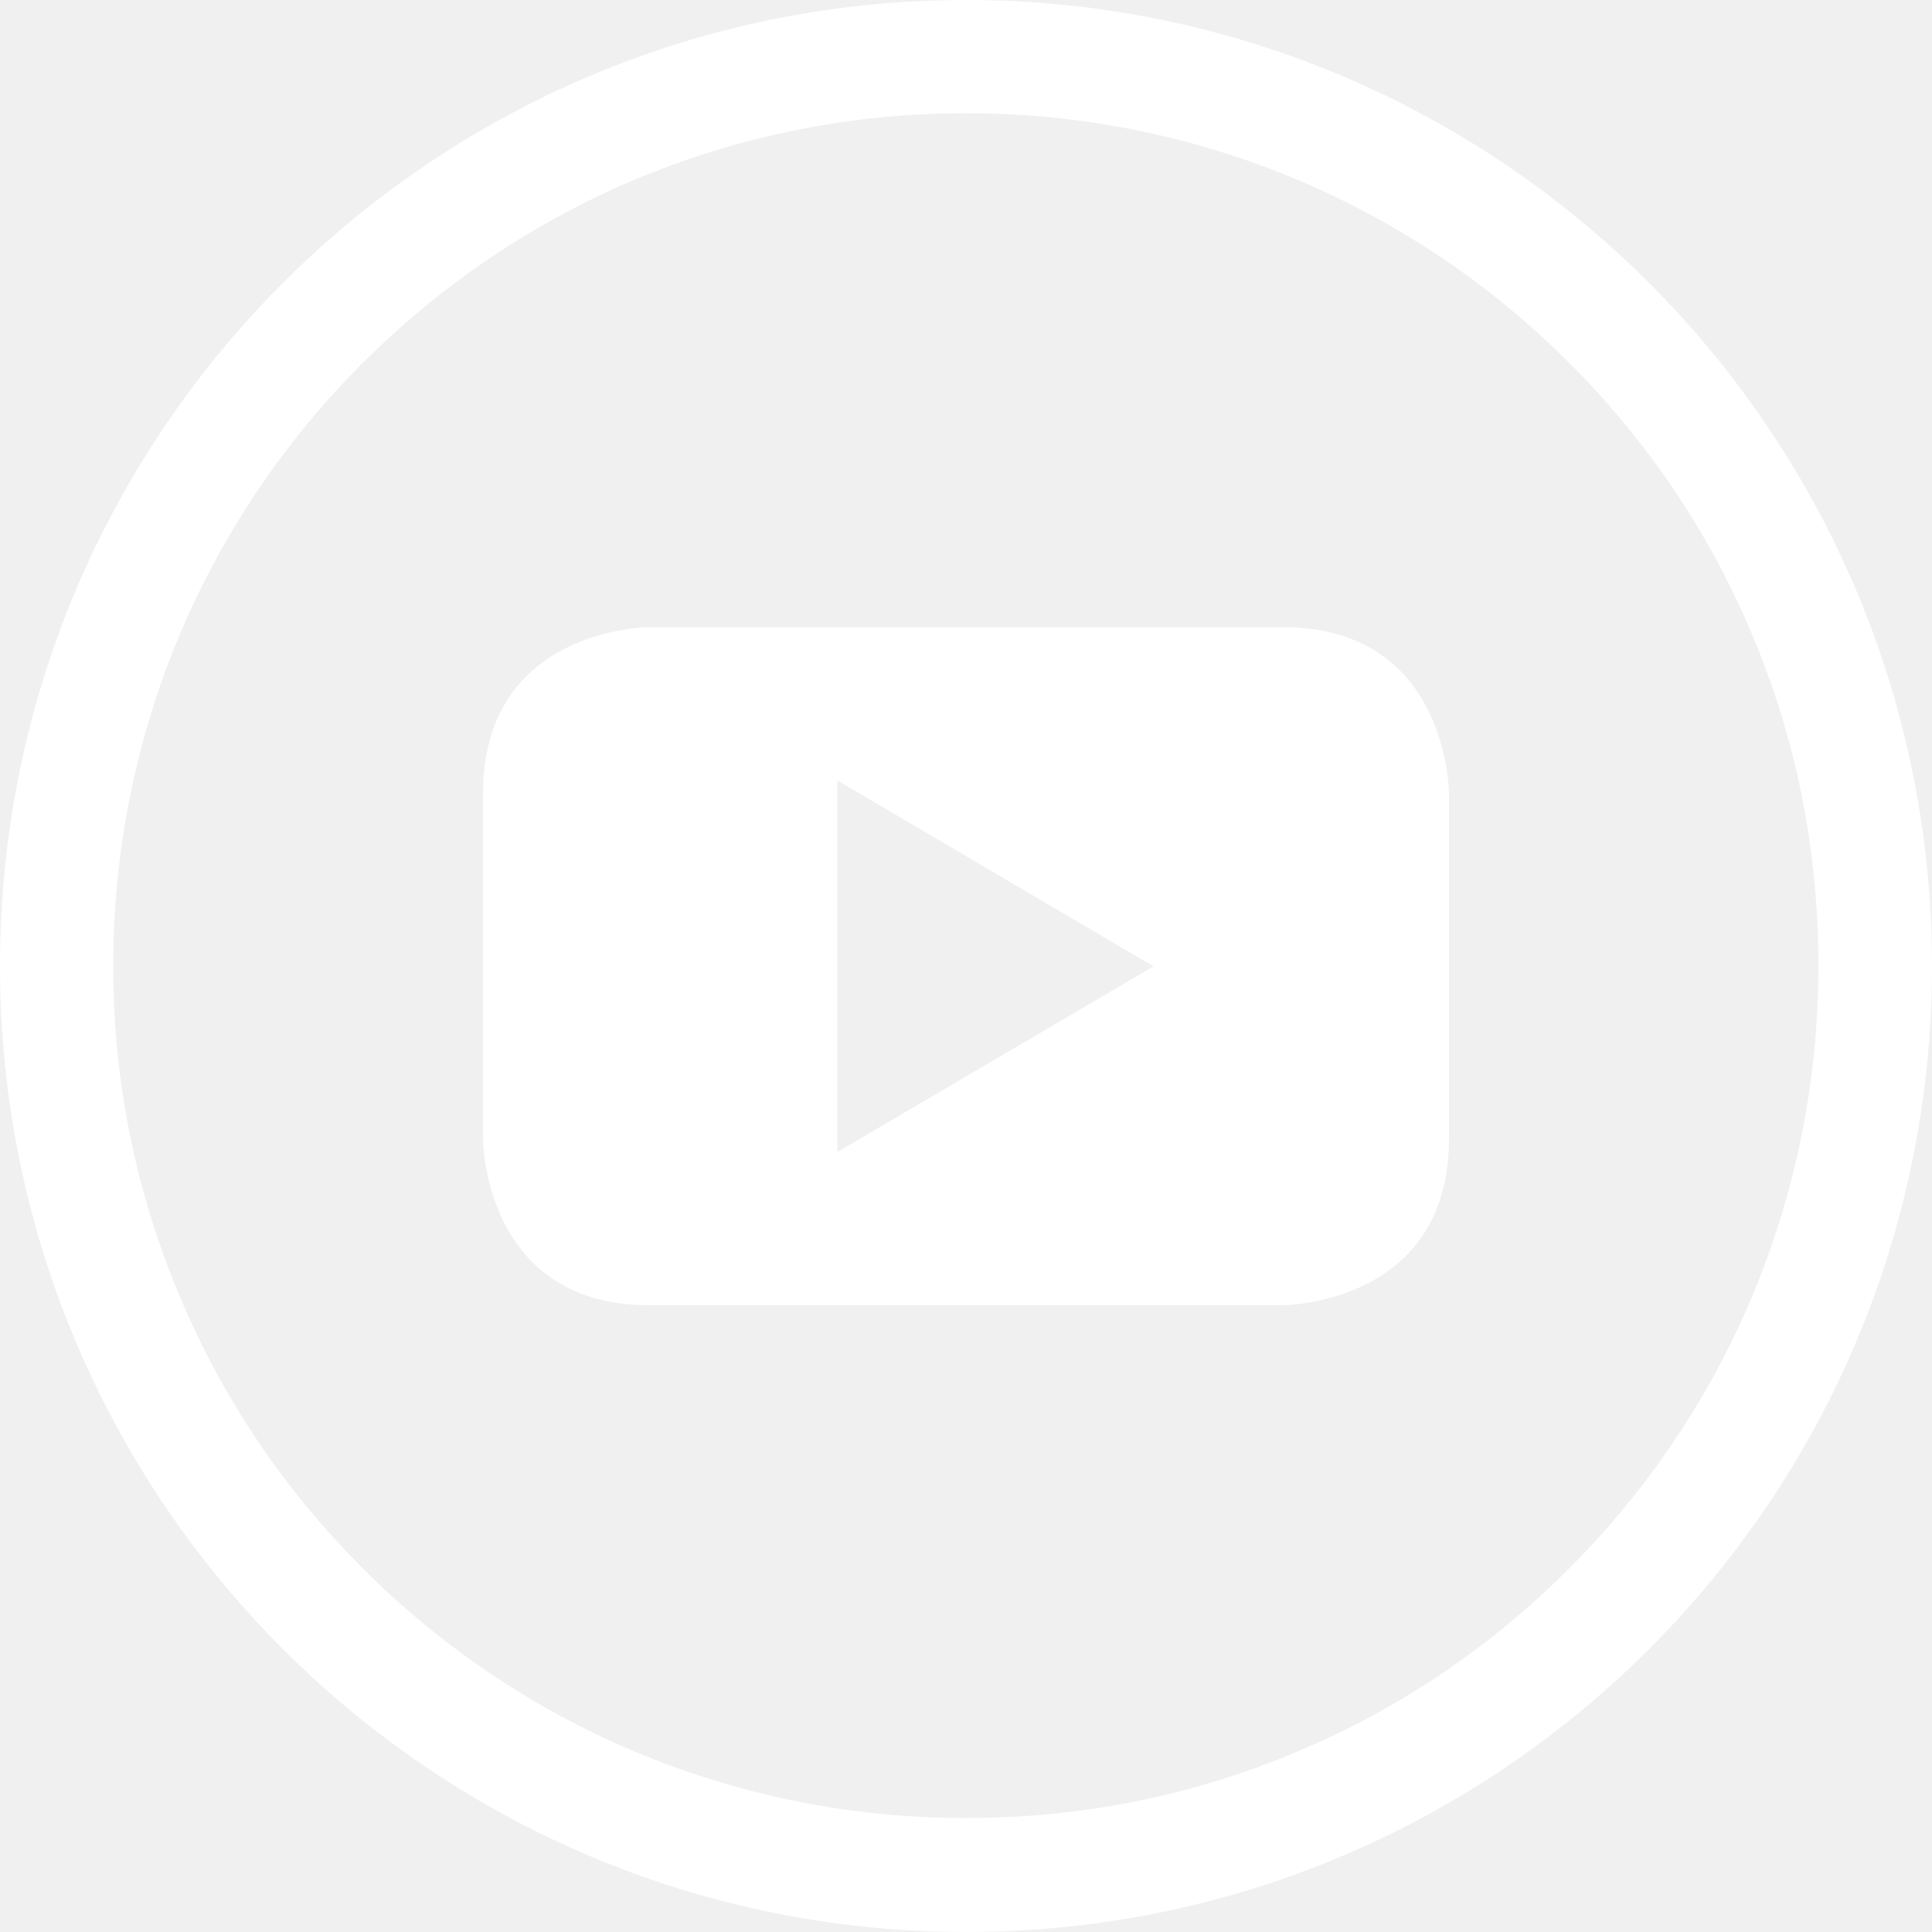
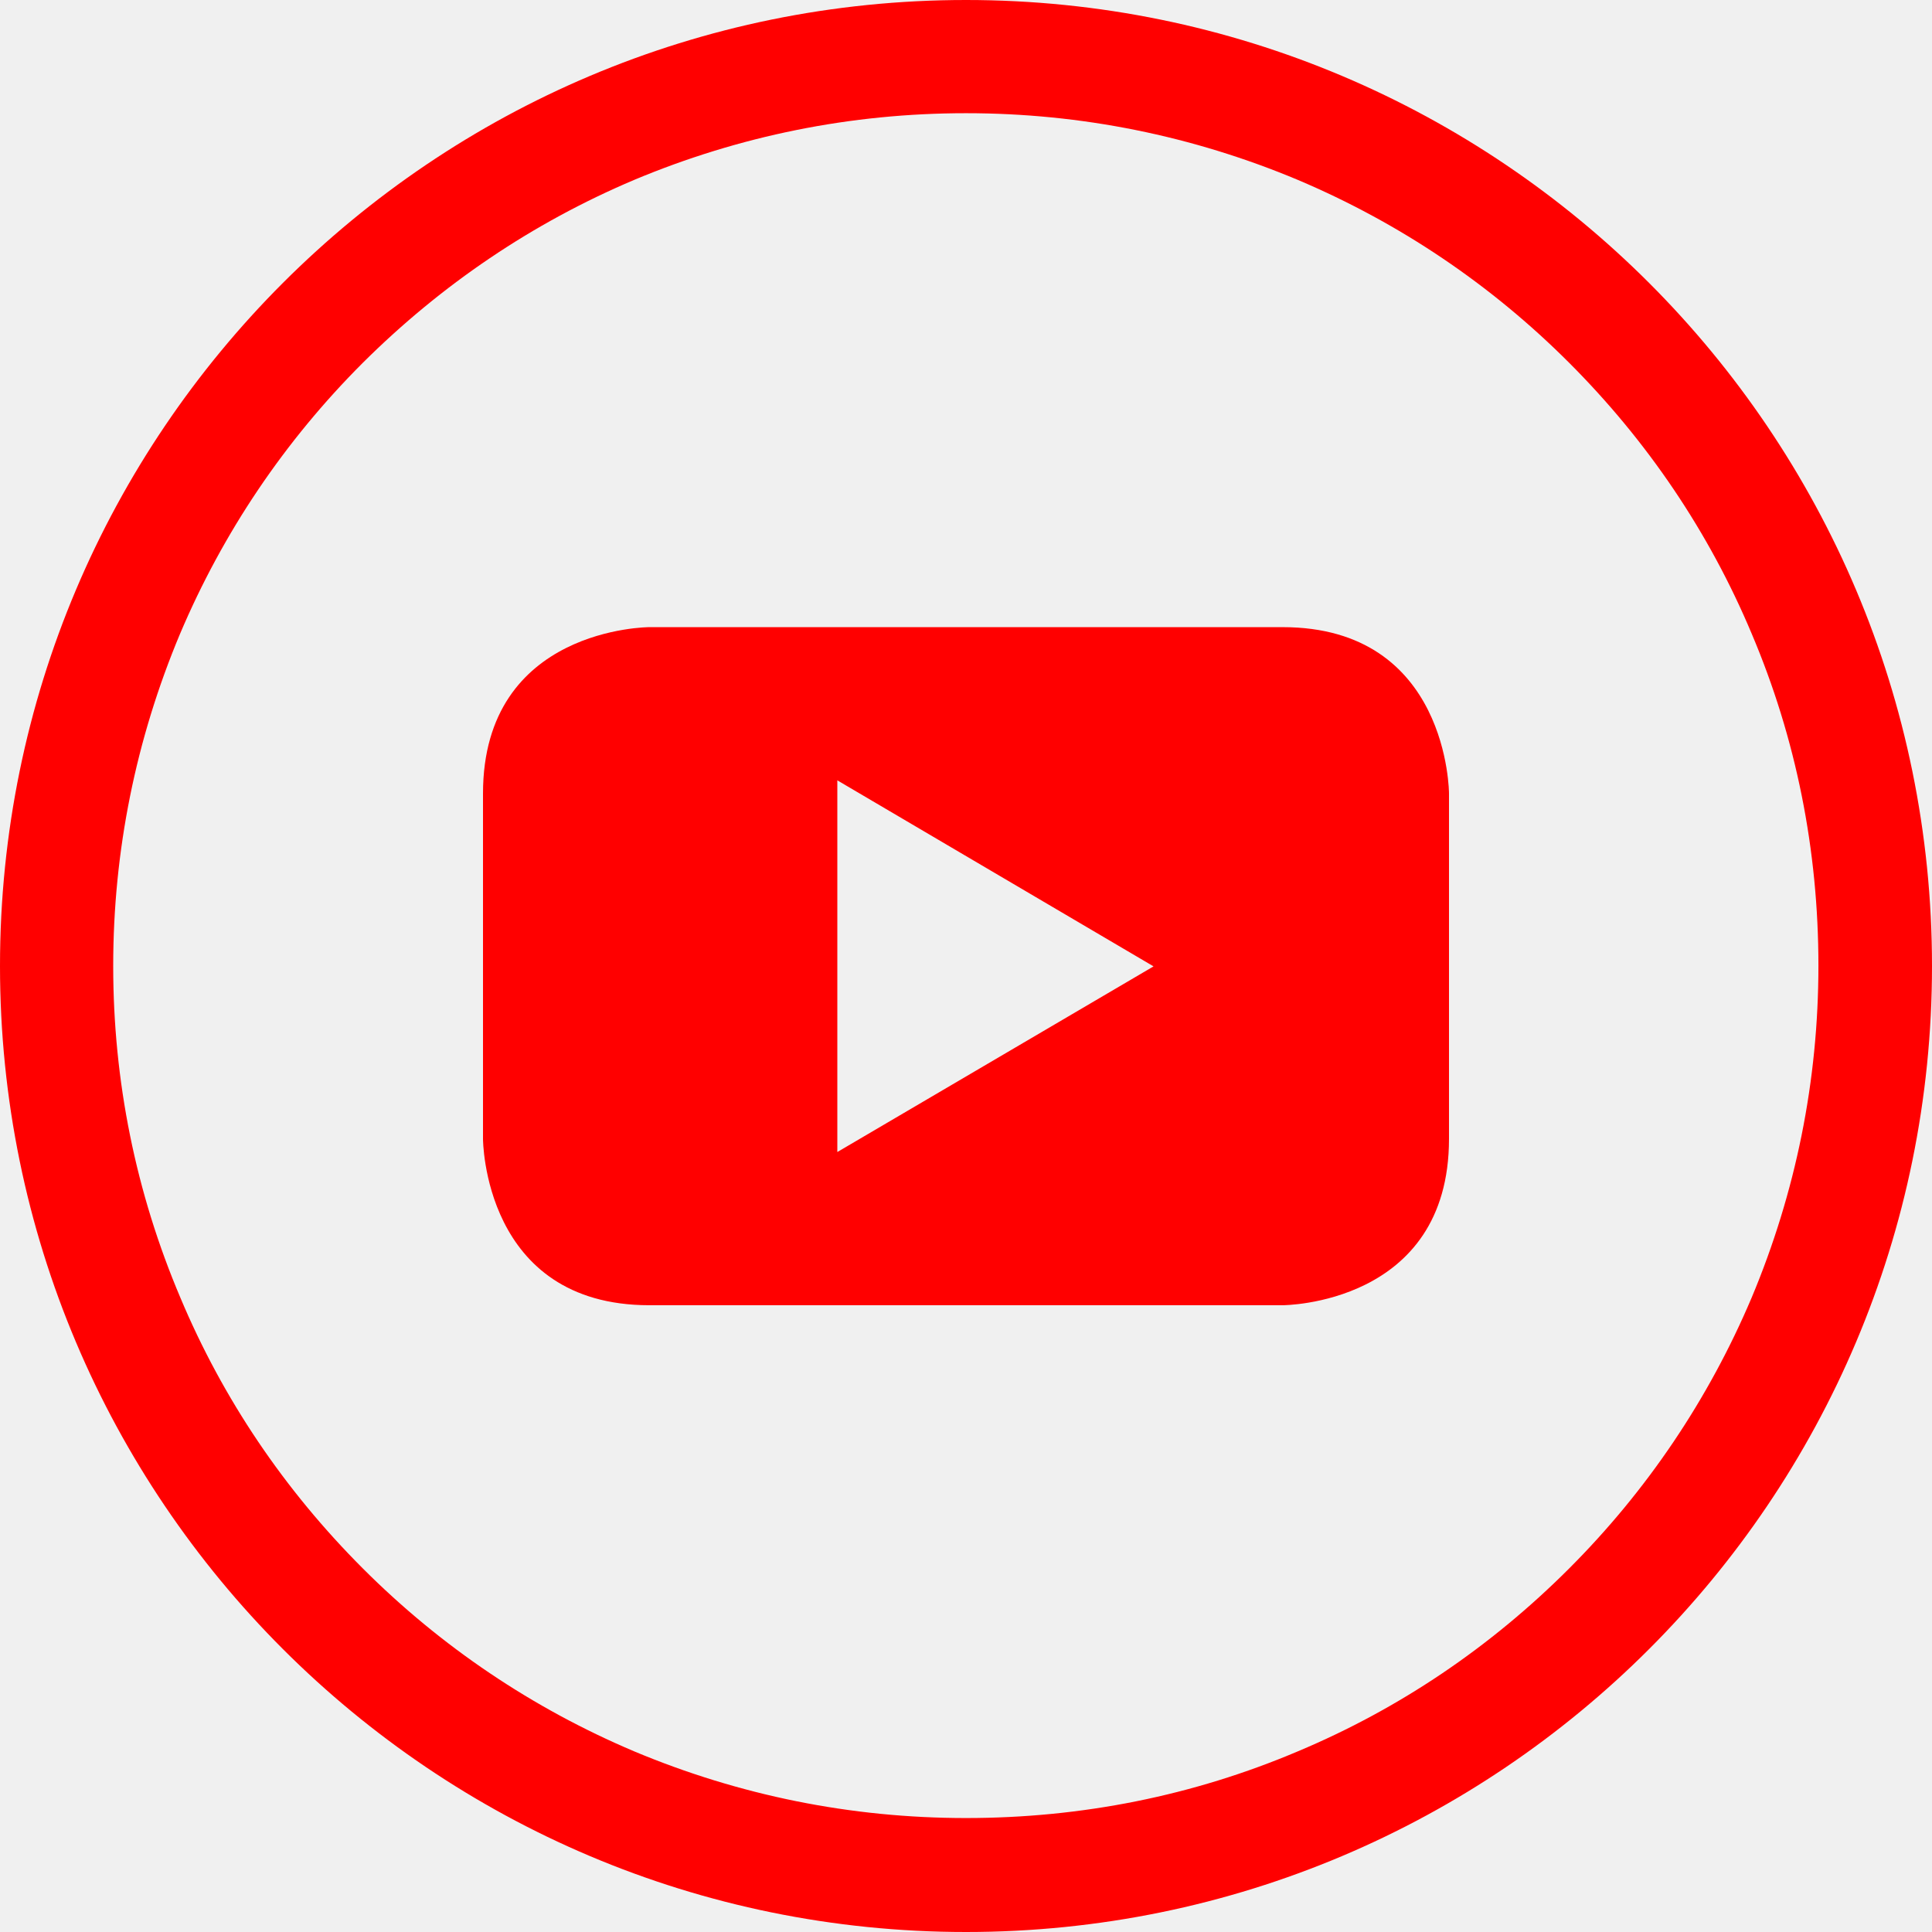
- <svg xmlns="http://www.w3.org/2000/svg" fill="white" height="800px" width="800px" version="1.1" id="Layer_1" viewBox="-143 145 512 512" xml:space="preserve">
+ <svg xmlns="http://www.w3.org/2000/svg" fill="red" height="800px" width="800px" version="1.1" id="Layer_1" viewBox="-143 145 512 512" xml:space="preserve">
  <g>
    <path d="M113,145c-141.4,0-256,114.6-256,256s114.6,256,256,256s256-114.6,256-256S254.4,145,113,145z M272.8,560.7   c-20.8,20.8-44.9,37.1-71.8,48.4c-27.8,11.8-57.4,17.7-88,17.7c-30.5,0-60.1-6-88-17.7c-26.9-11.4-51.1-27.7-71.8-48.4   c-20.8-20.8-37.1-44.9-48.4-71.8C-107,461.1-113,431.5-113,401s6-60.1,17.7-88c11.4-26.9,27.7-51.1,48.4-71.8   c20.9-20.8,45-37.1,71.9-48.5C52.9,181,82.5,175,113,175s60.1,6,88,17.7c26.9,11.4,51.1,27.7,71.8,48.4   c20.8,20.8,37.1,44.9,48.4,71.8c11.8,27.8,17.7,57.4,17.7,88c0,30.5-6,60.1-17.7,88C309.8,515.8,293.5,540,272.8,560.7z" />
    <path d="M196.9,311.2H29.1c0,0-44.1,0-44.1,44.1v91.5c0,0,0,44.1,44.1,44.1h167.8c0,0,44.1,0,44.1-44.1v-91.5   C241,355.3,241,311.2,196.9,311.2z M78.9,450.3v-98.5l83.8,49.3L78.9,450.3z" />
  </g>
</svg>
